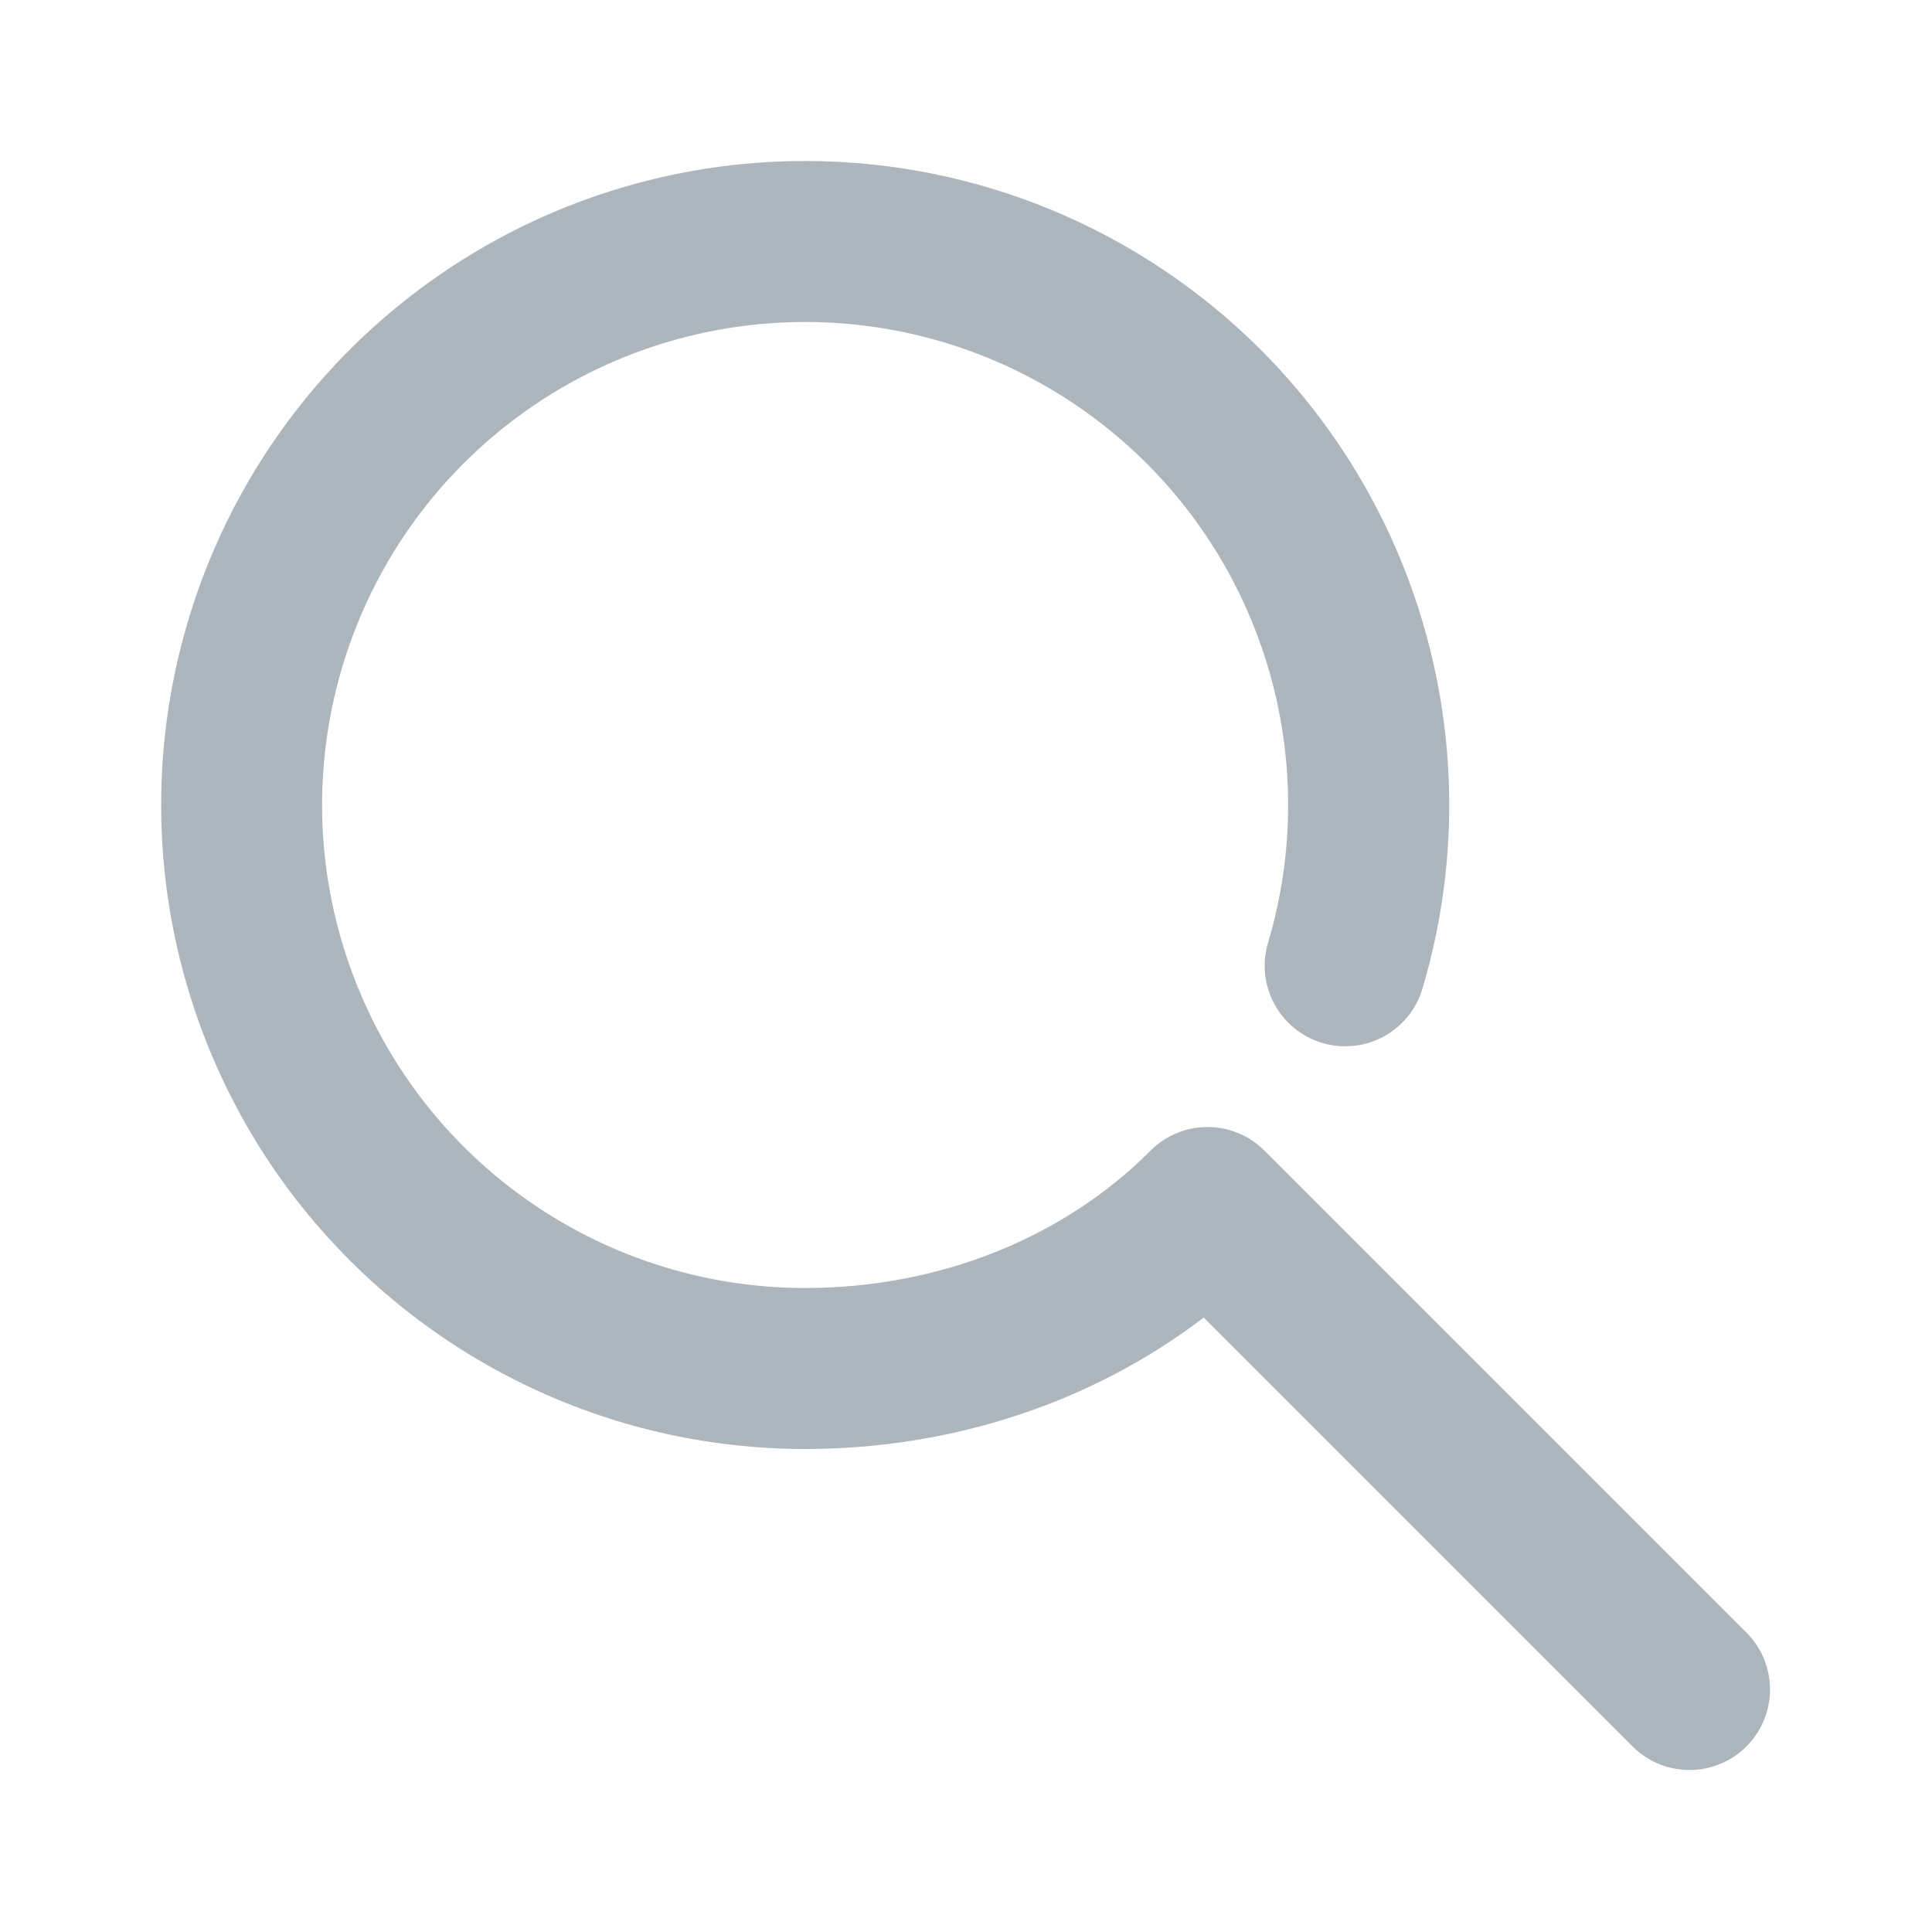
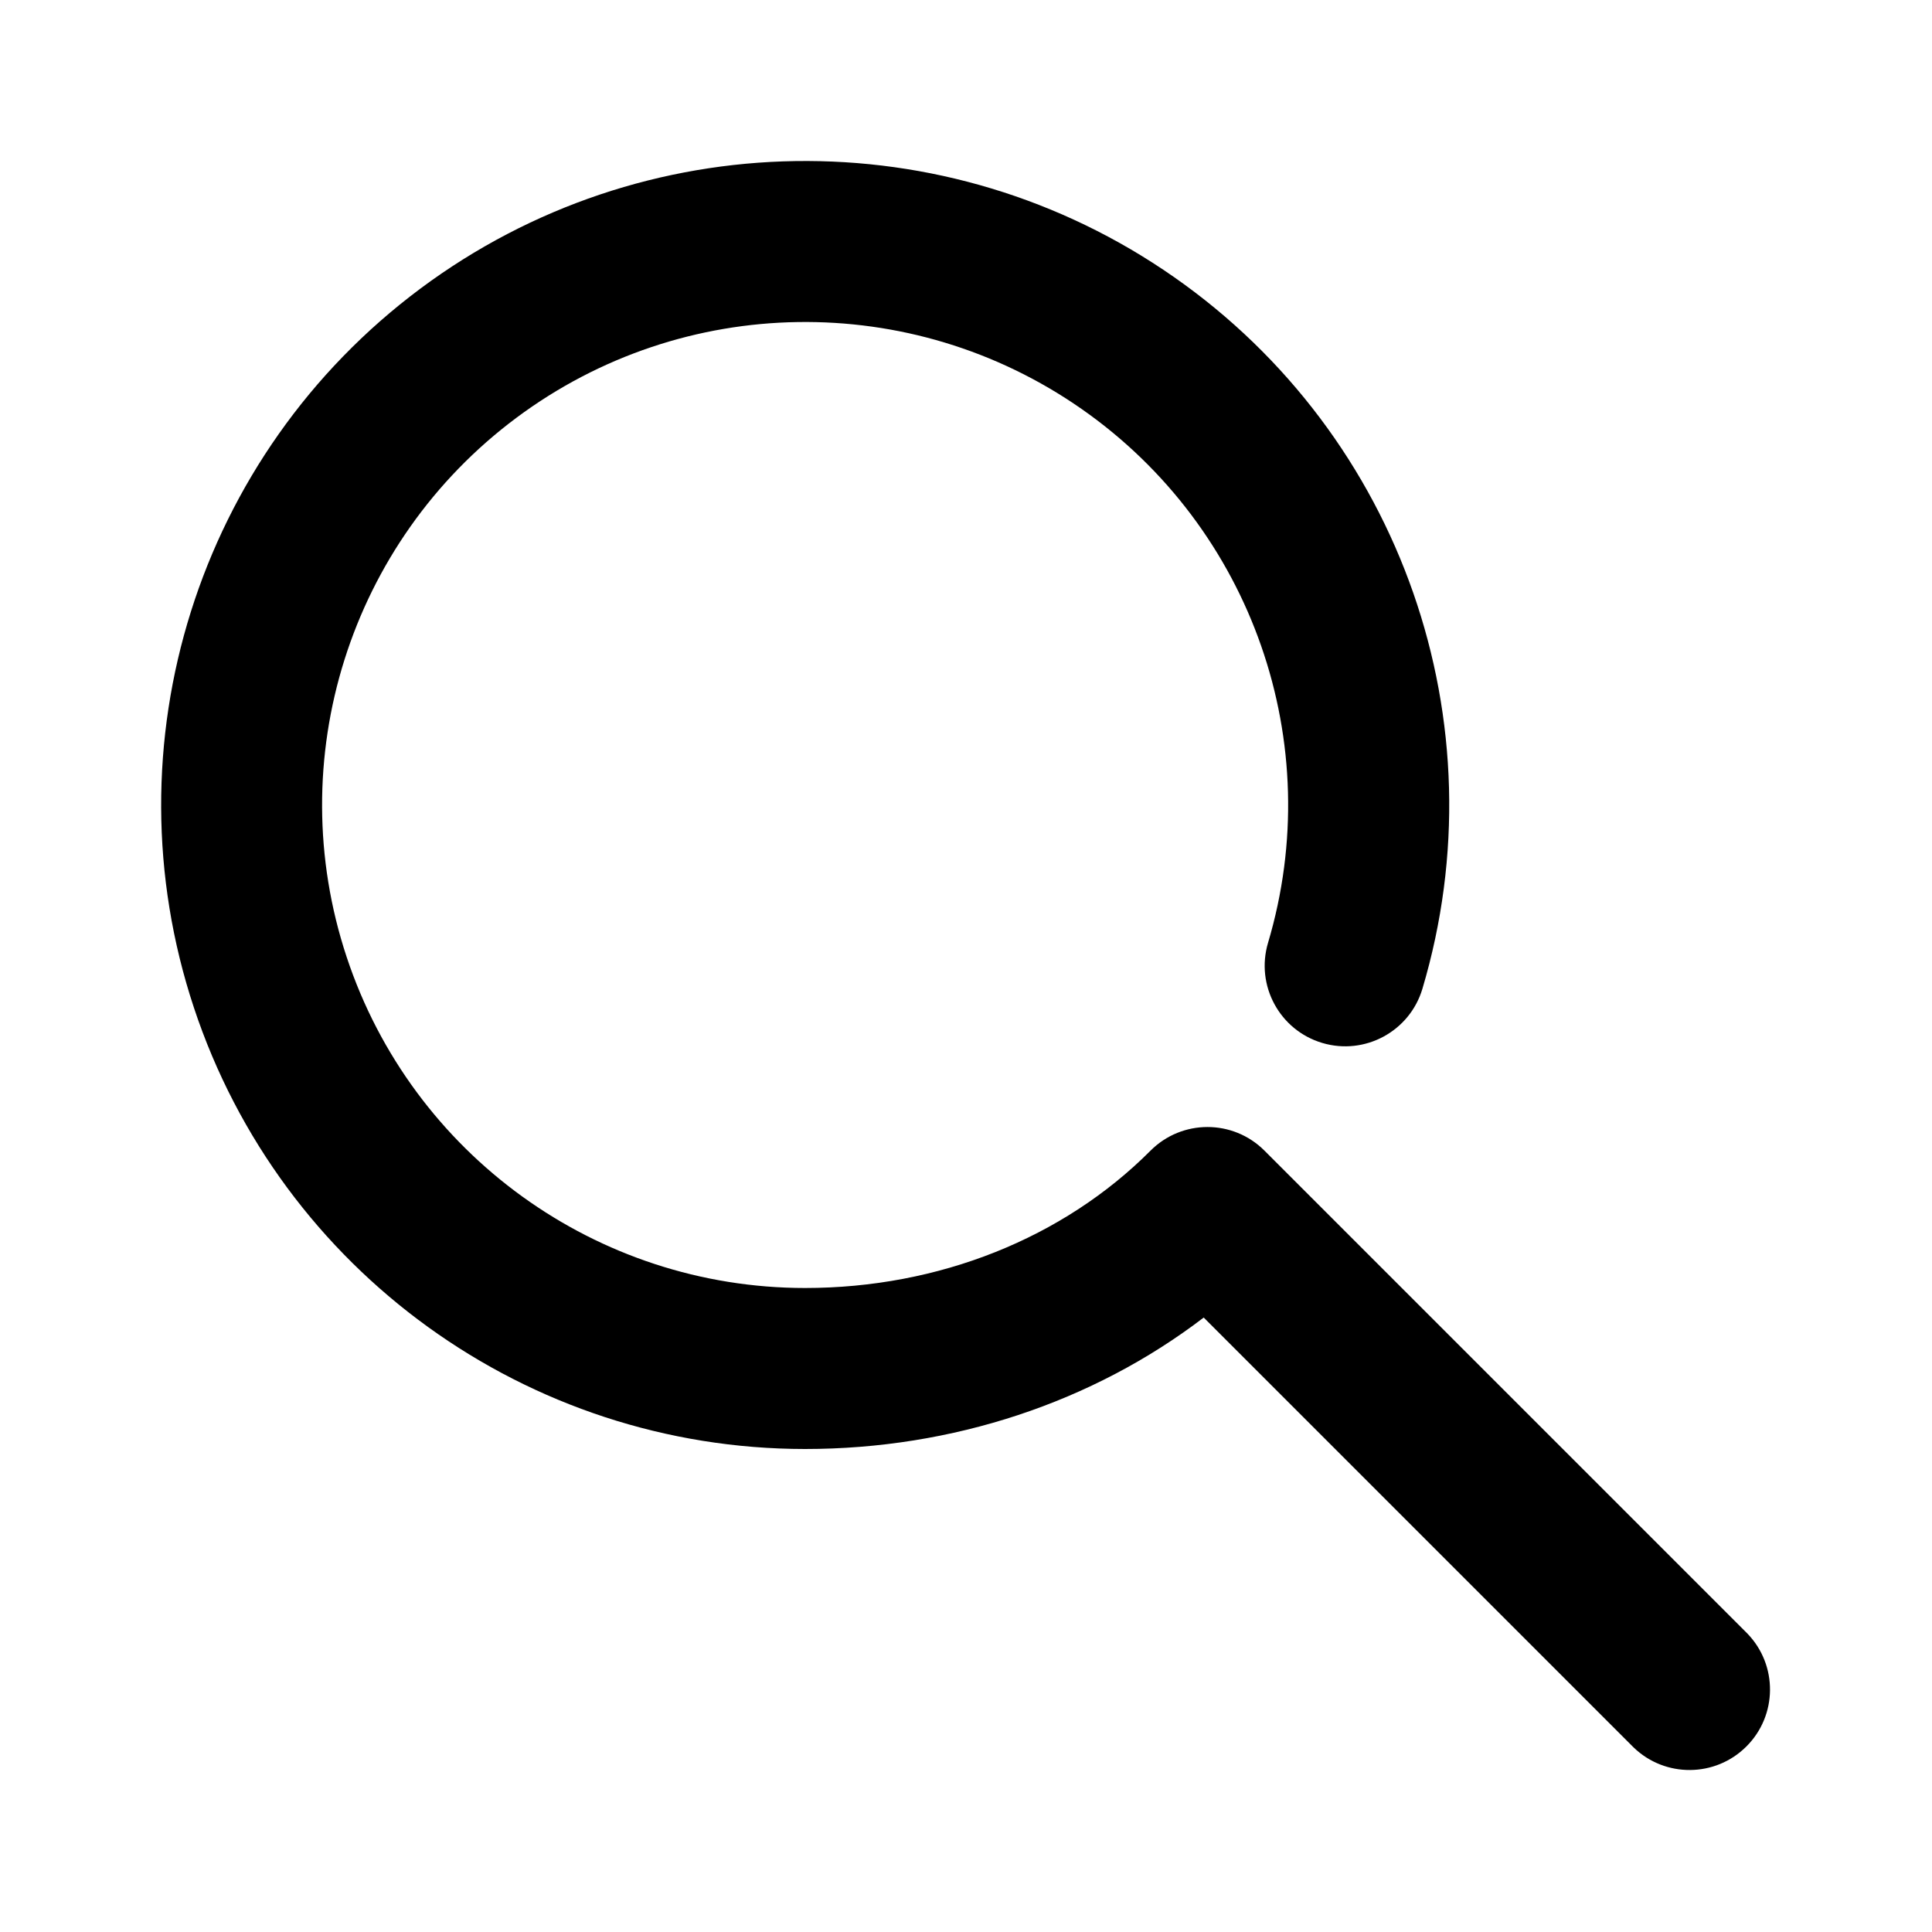
<svg xmlns="http://www.w3.org/2000/svg" width="24" height="24" viewBox="0 0 24 24">
-   <path d="M15.707 14.293l6 6a1 1 0 0 1-1.414 1.414l-5.34-5.34C13.575 17.42 11.833 18 10 18a8 8 0 1 1 7.67-5.718 1 1 0 1 1-1.918-.57A6 6 0 1 0 10 16c1.663 0 3.209-.62 4.292-1.706a1 1 0 0 1 1.414-.002z" fill="#ADB5BD" fill-rule="evenodd" />
+   <path d="M15.707 14.293l6 6a1 1 0 0 1-1.414 1.414l-5.34-5.34C13.575 17.42 11.833 18 10 18a8 8 0 1 1 7.67-5.718 1 1 0 1 1-1.918-.57A6 6 0 1 0 10 16c1.663 0 3.209-.62 4.292-1.706a1 1 0 0 1 1.414-.002z" />
</svg>
